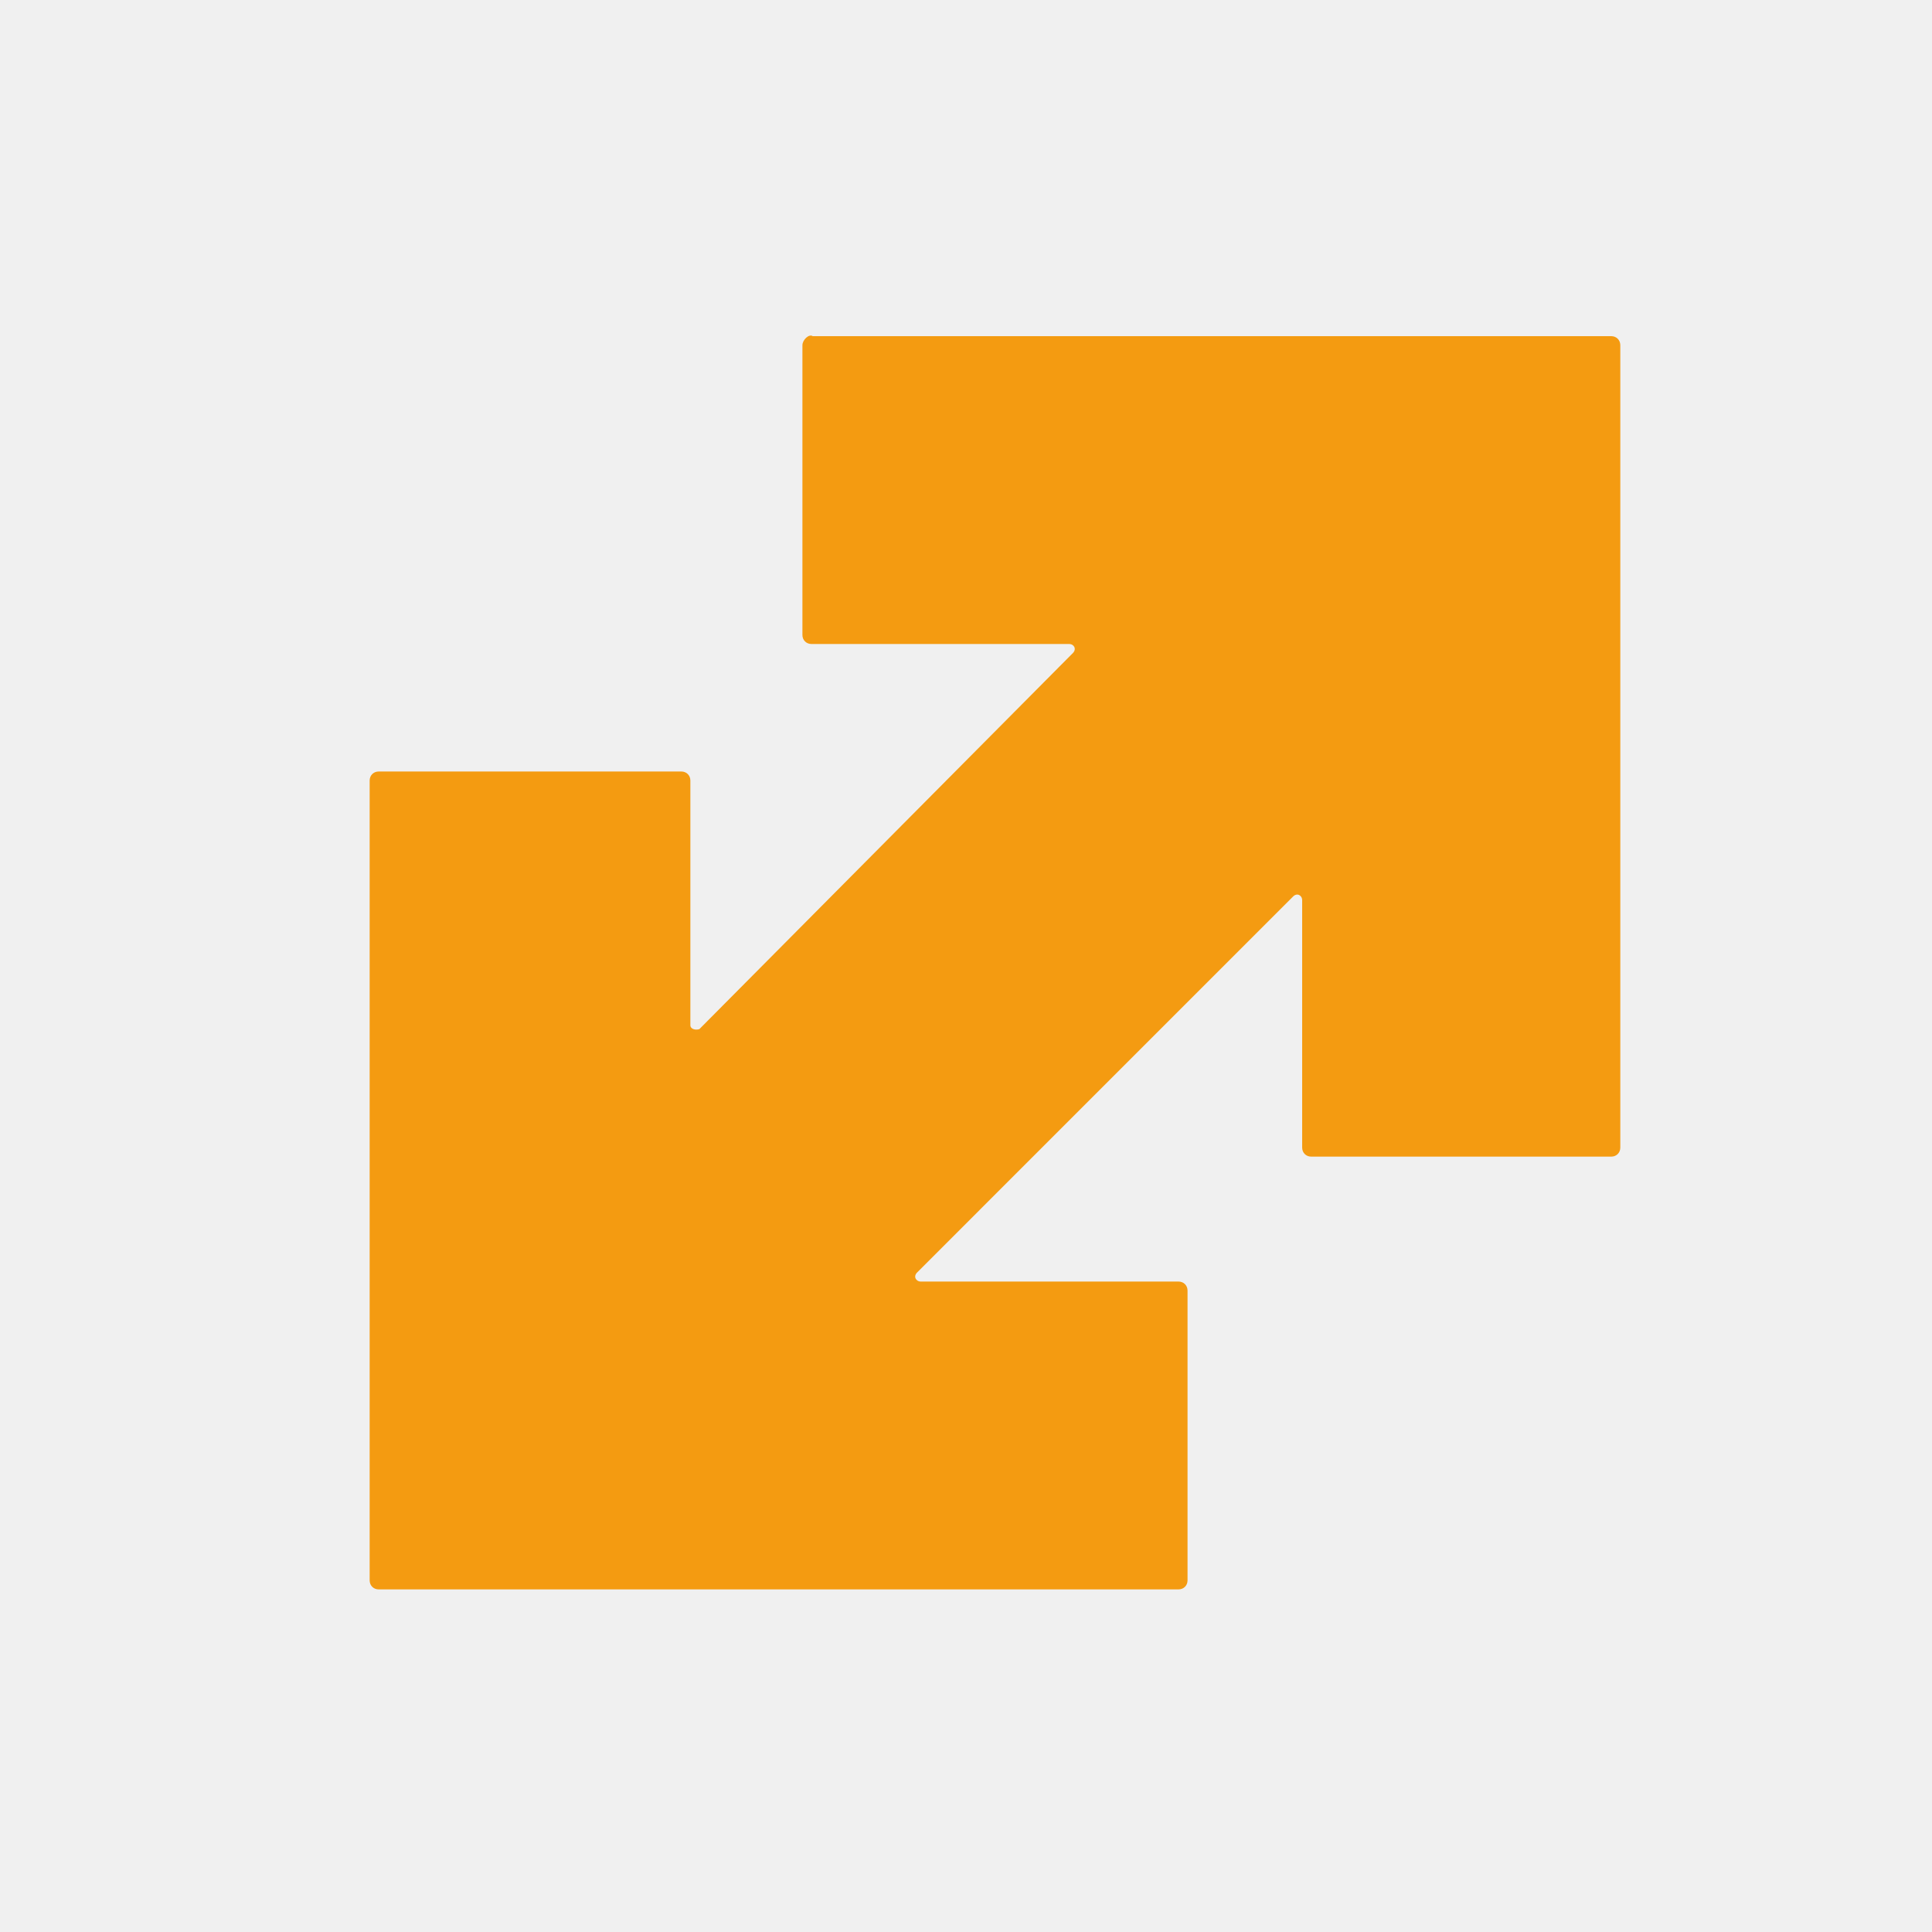
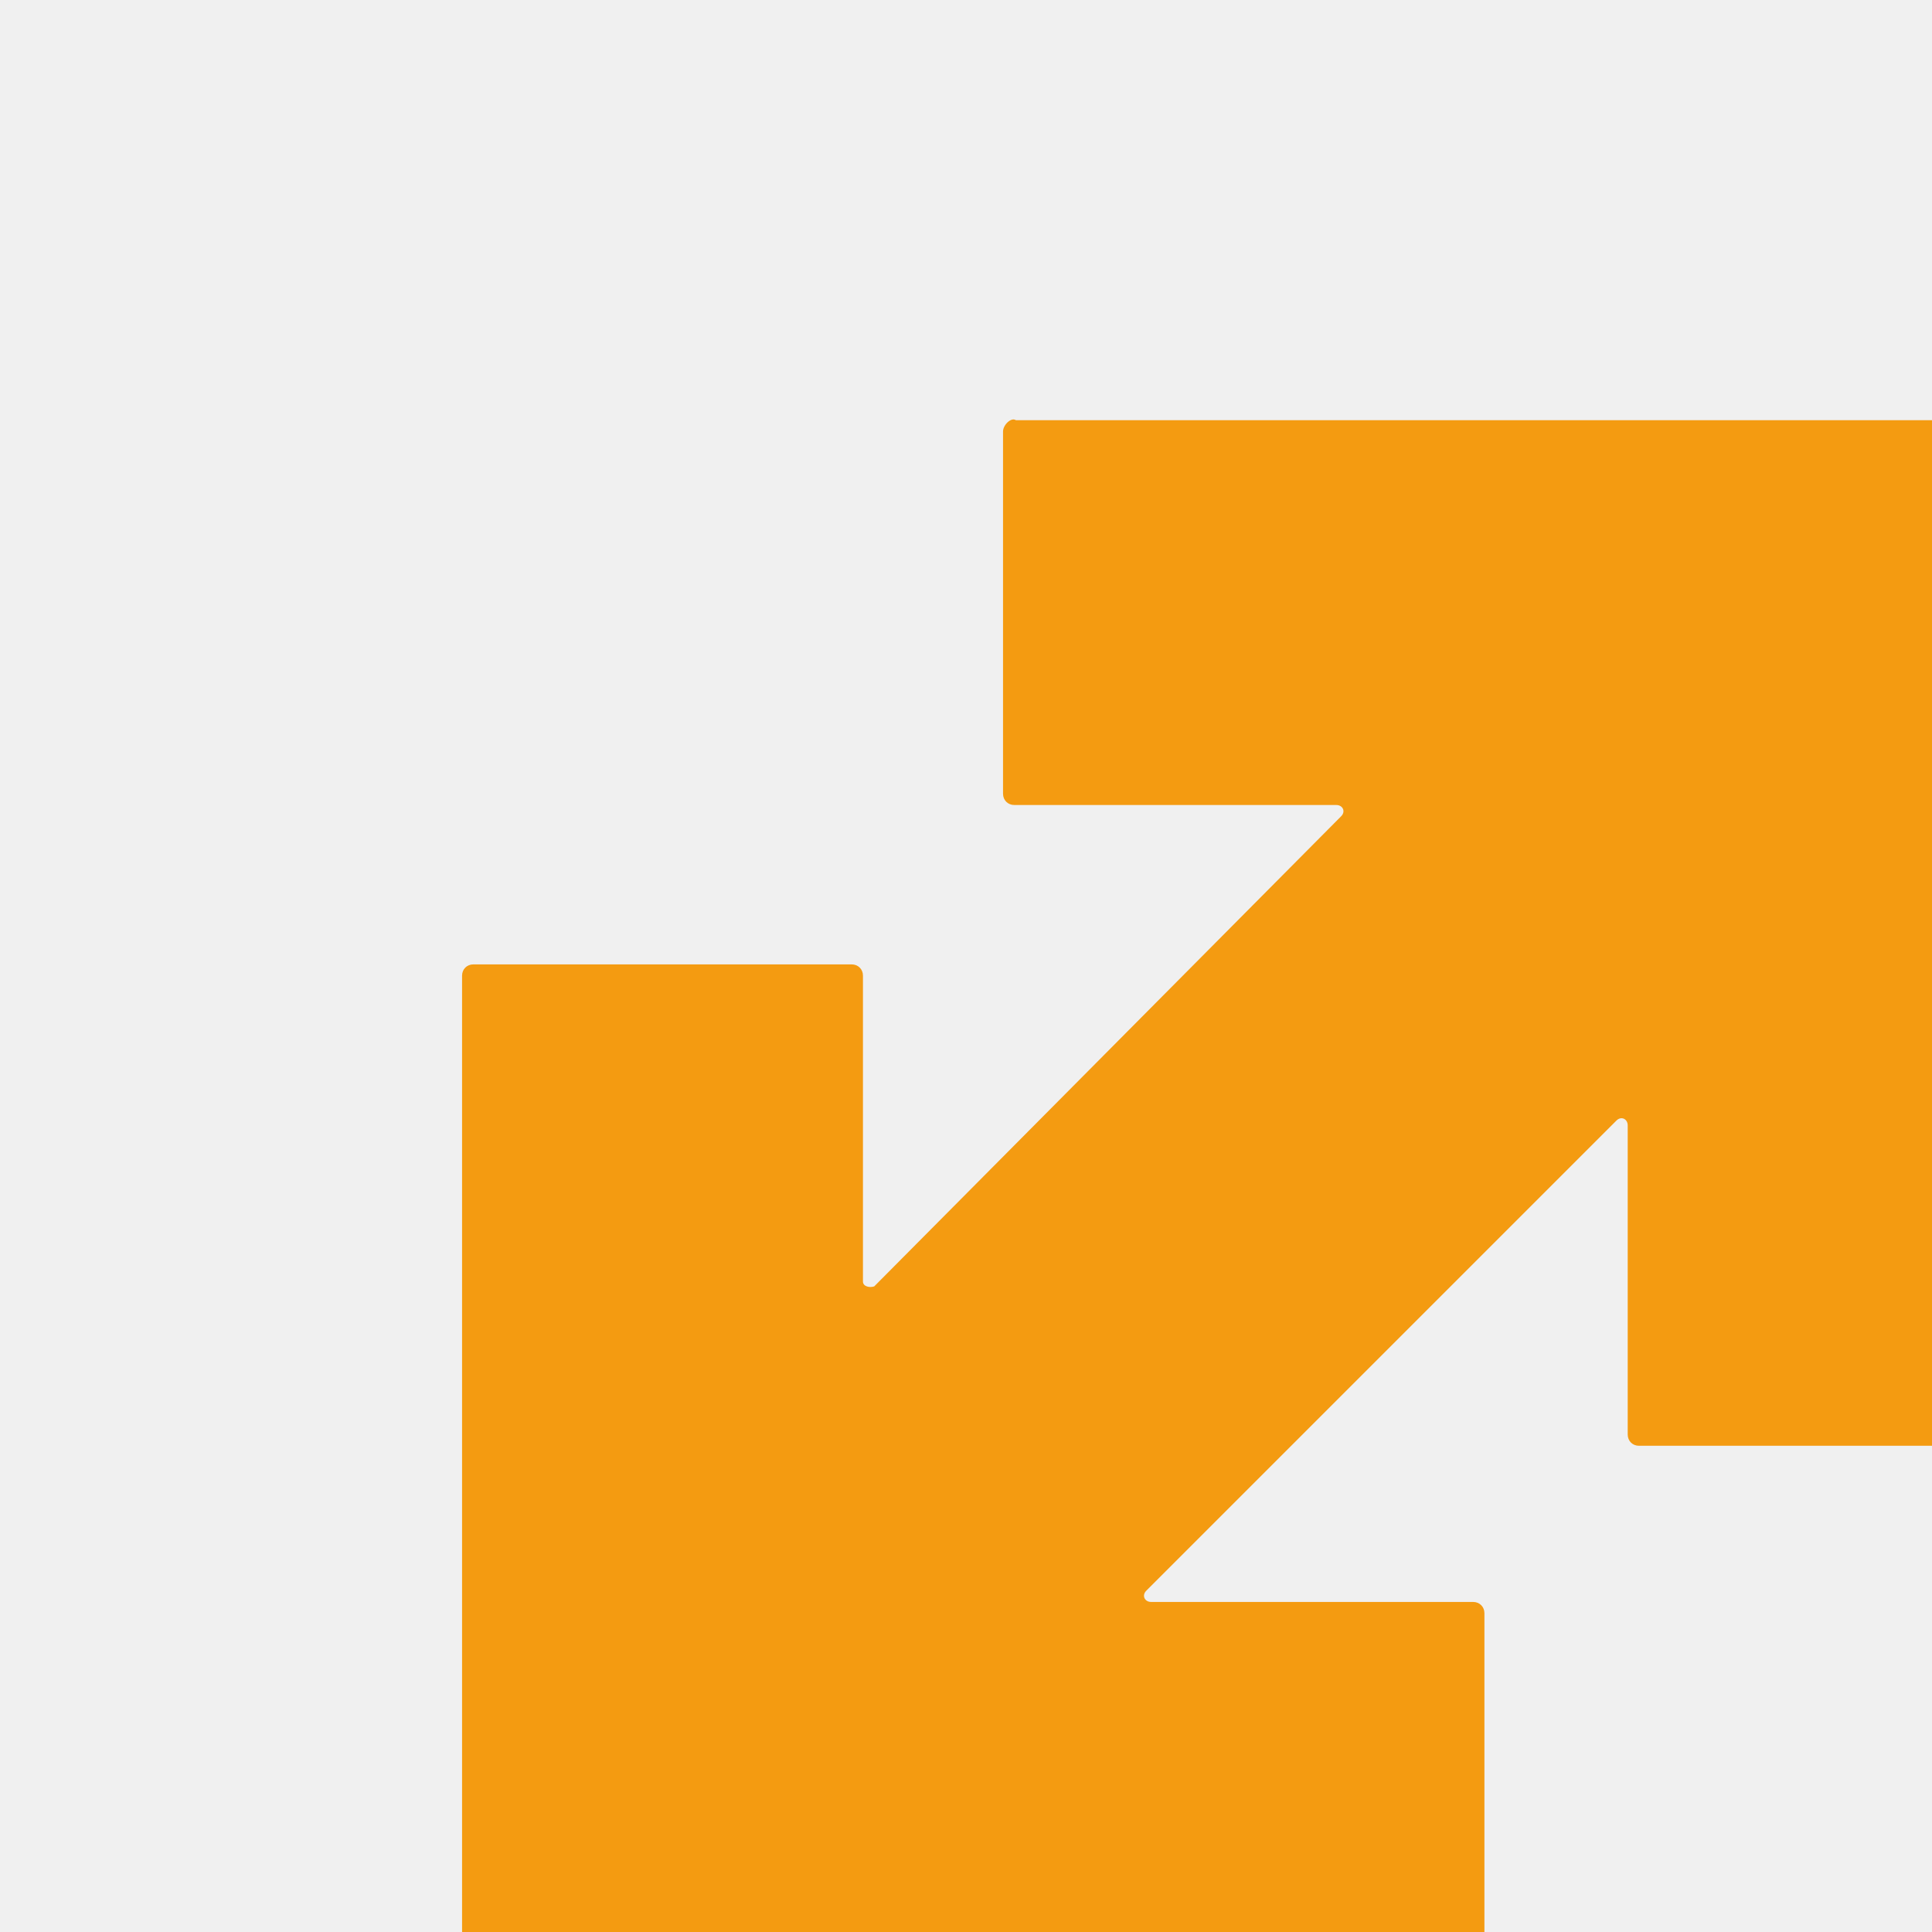
- <svg xmlns="http://www.w3.org/2000/svg" version="1.1" id="Layer_1" x="0px" y="0px" width="40pt" height="40pt" viewBox="0 0 150 150" style="enable-background:new 0 0 150 150;" xml:space="preserve">
+ <svg xmlns="http://www.w3.org/2000/svg" version="1.1" id="Layer_1" x="0px" y="0px" width="30pt" height="30pt" viewBox="0 0 120 120" style="enable-background:new 0 0 150 150;" xml:space="preserve">
  <style type="text/css">
	.st0{fill:#F49B11;}
	.st1{fill:#123750;}
	.st2{fill:#FFFFFF;}
	.st3{fill:#231F20;}
</style>
  <g>
    <g>
      <g>
        <path class="st0" d="M62.3,26.8v22.5c0,0.4,0.3,0.7,0.7,0.7h20c0.4,0,0.6,0.4,0.3,0.7L54.3,79.9c-0.3,0.1-0.7,0-0.7-0.3v-19     c0-0.4-0.3-0.7-0.7-0.7H29.4c-0.4,0-0.7,0.3-0.7,0.7v62.1c0,0.4,0.3,0.7,0.7,0.7h62.1c0.4,0,0.7-0.3,0.7-0.7v-22.5     c0-0.4-0.3-0.7-0.7-0.7h-20c-0.4,0-0.6-0.4-0.3-0.7l29.2-29.2c0.3-0.3,0.7-0.1,0.7,0.3v19.2c0,0.4,0.3,0.7,0.7,0.7h23.3     c0.4,0,0.7-0.3,0.7-0.7V26.8c0-0.4-0.3-0.7-0.7-0.7h-62C62.8,25.9,62.3,26.4,62.3,26.8z" />
      </g>
    </g>
  </g>
</svg>
